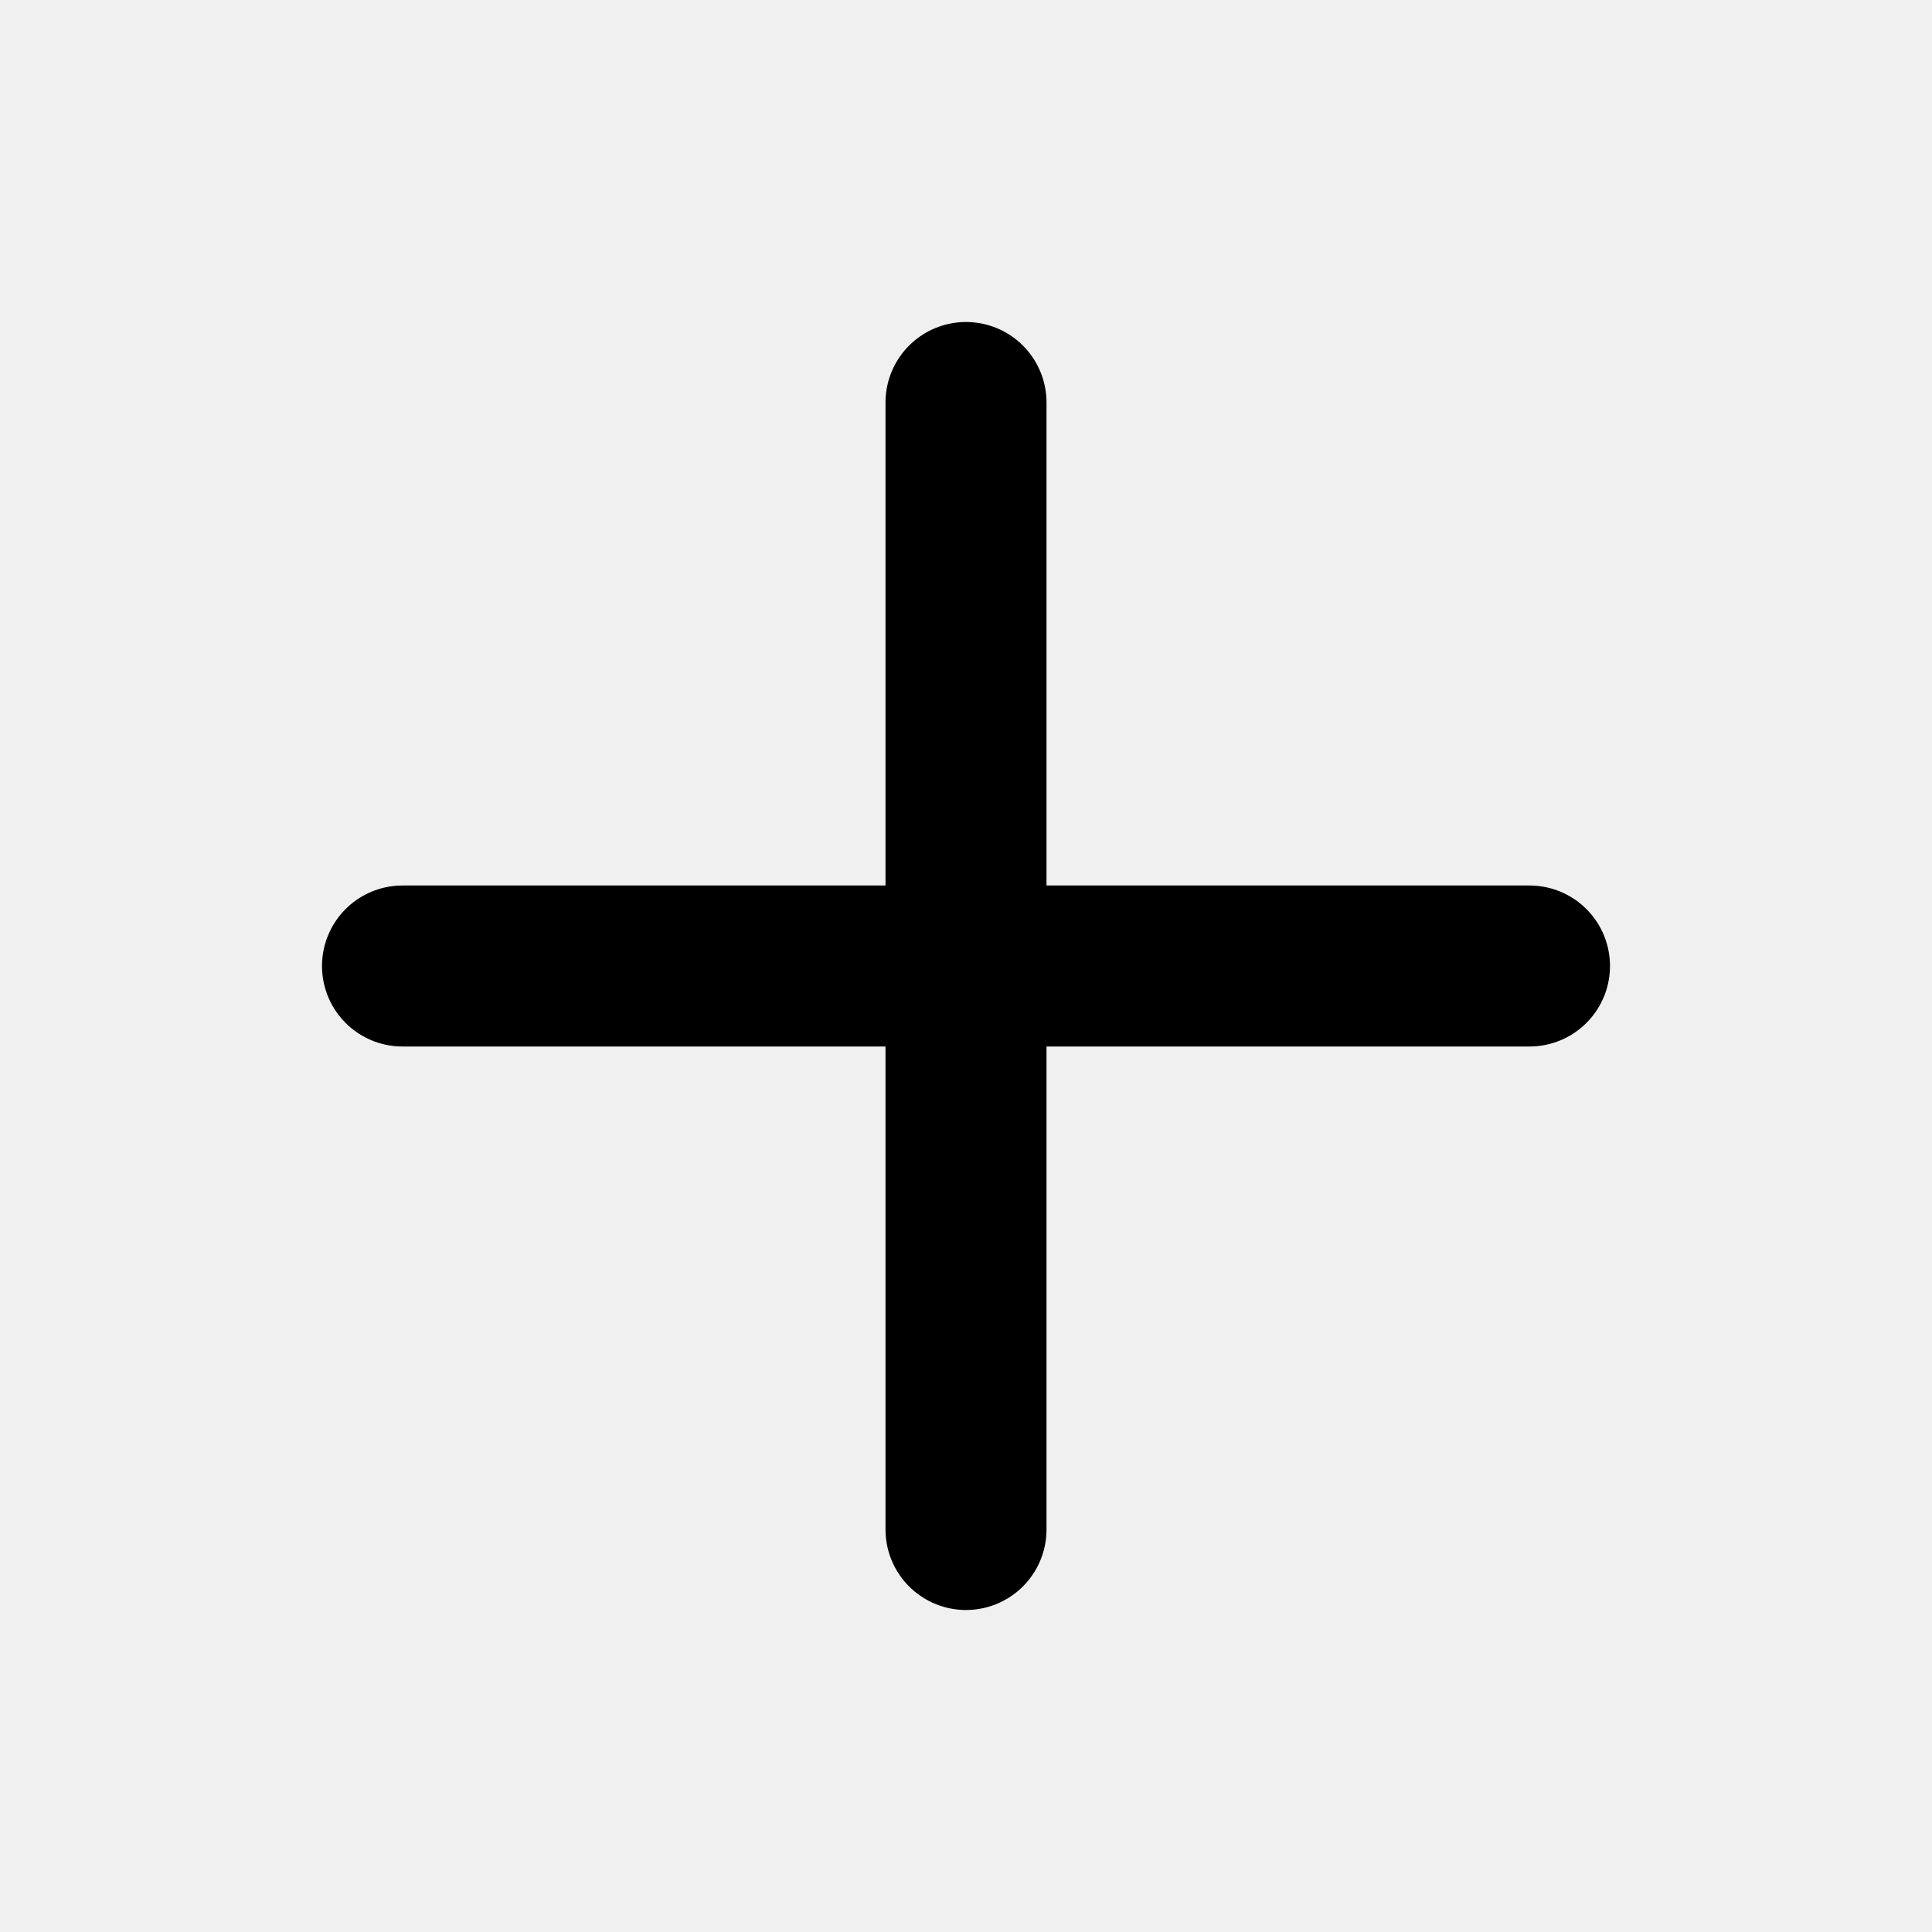
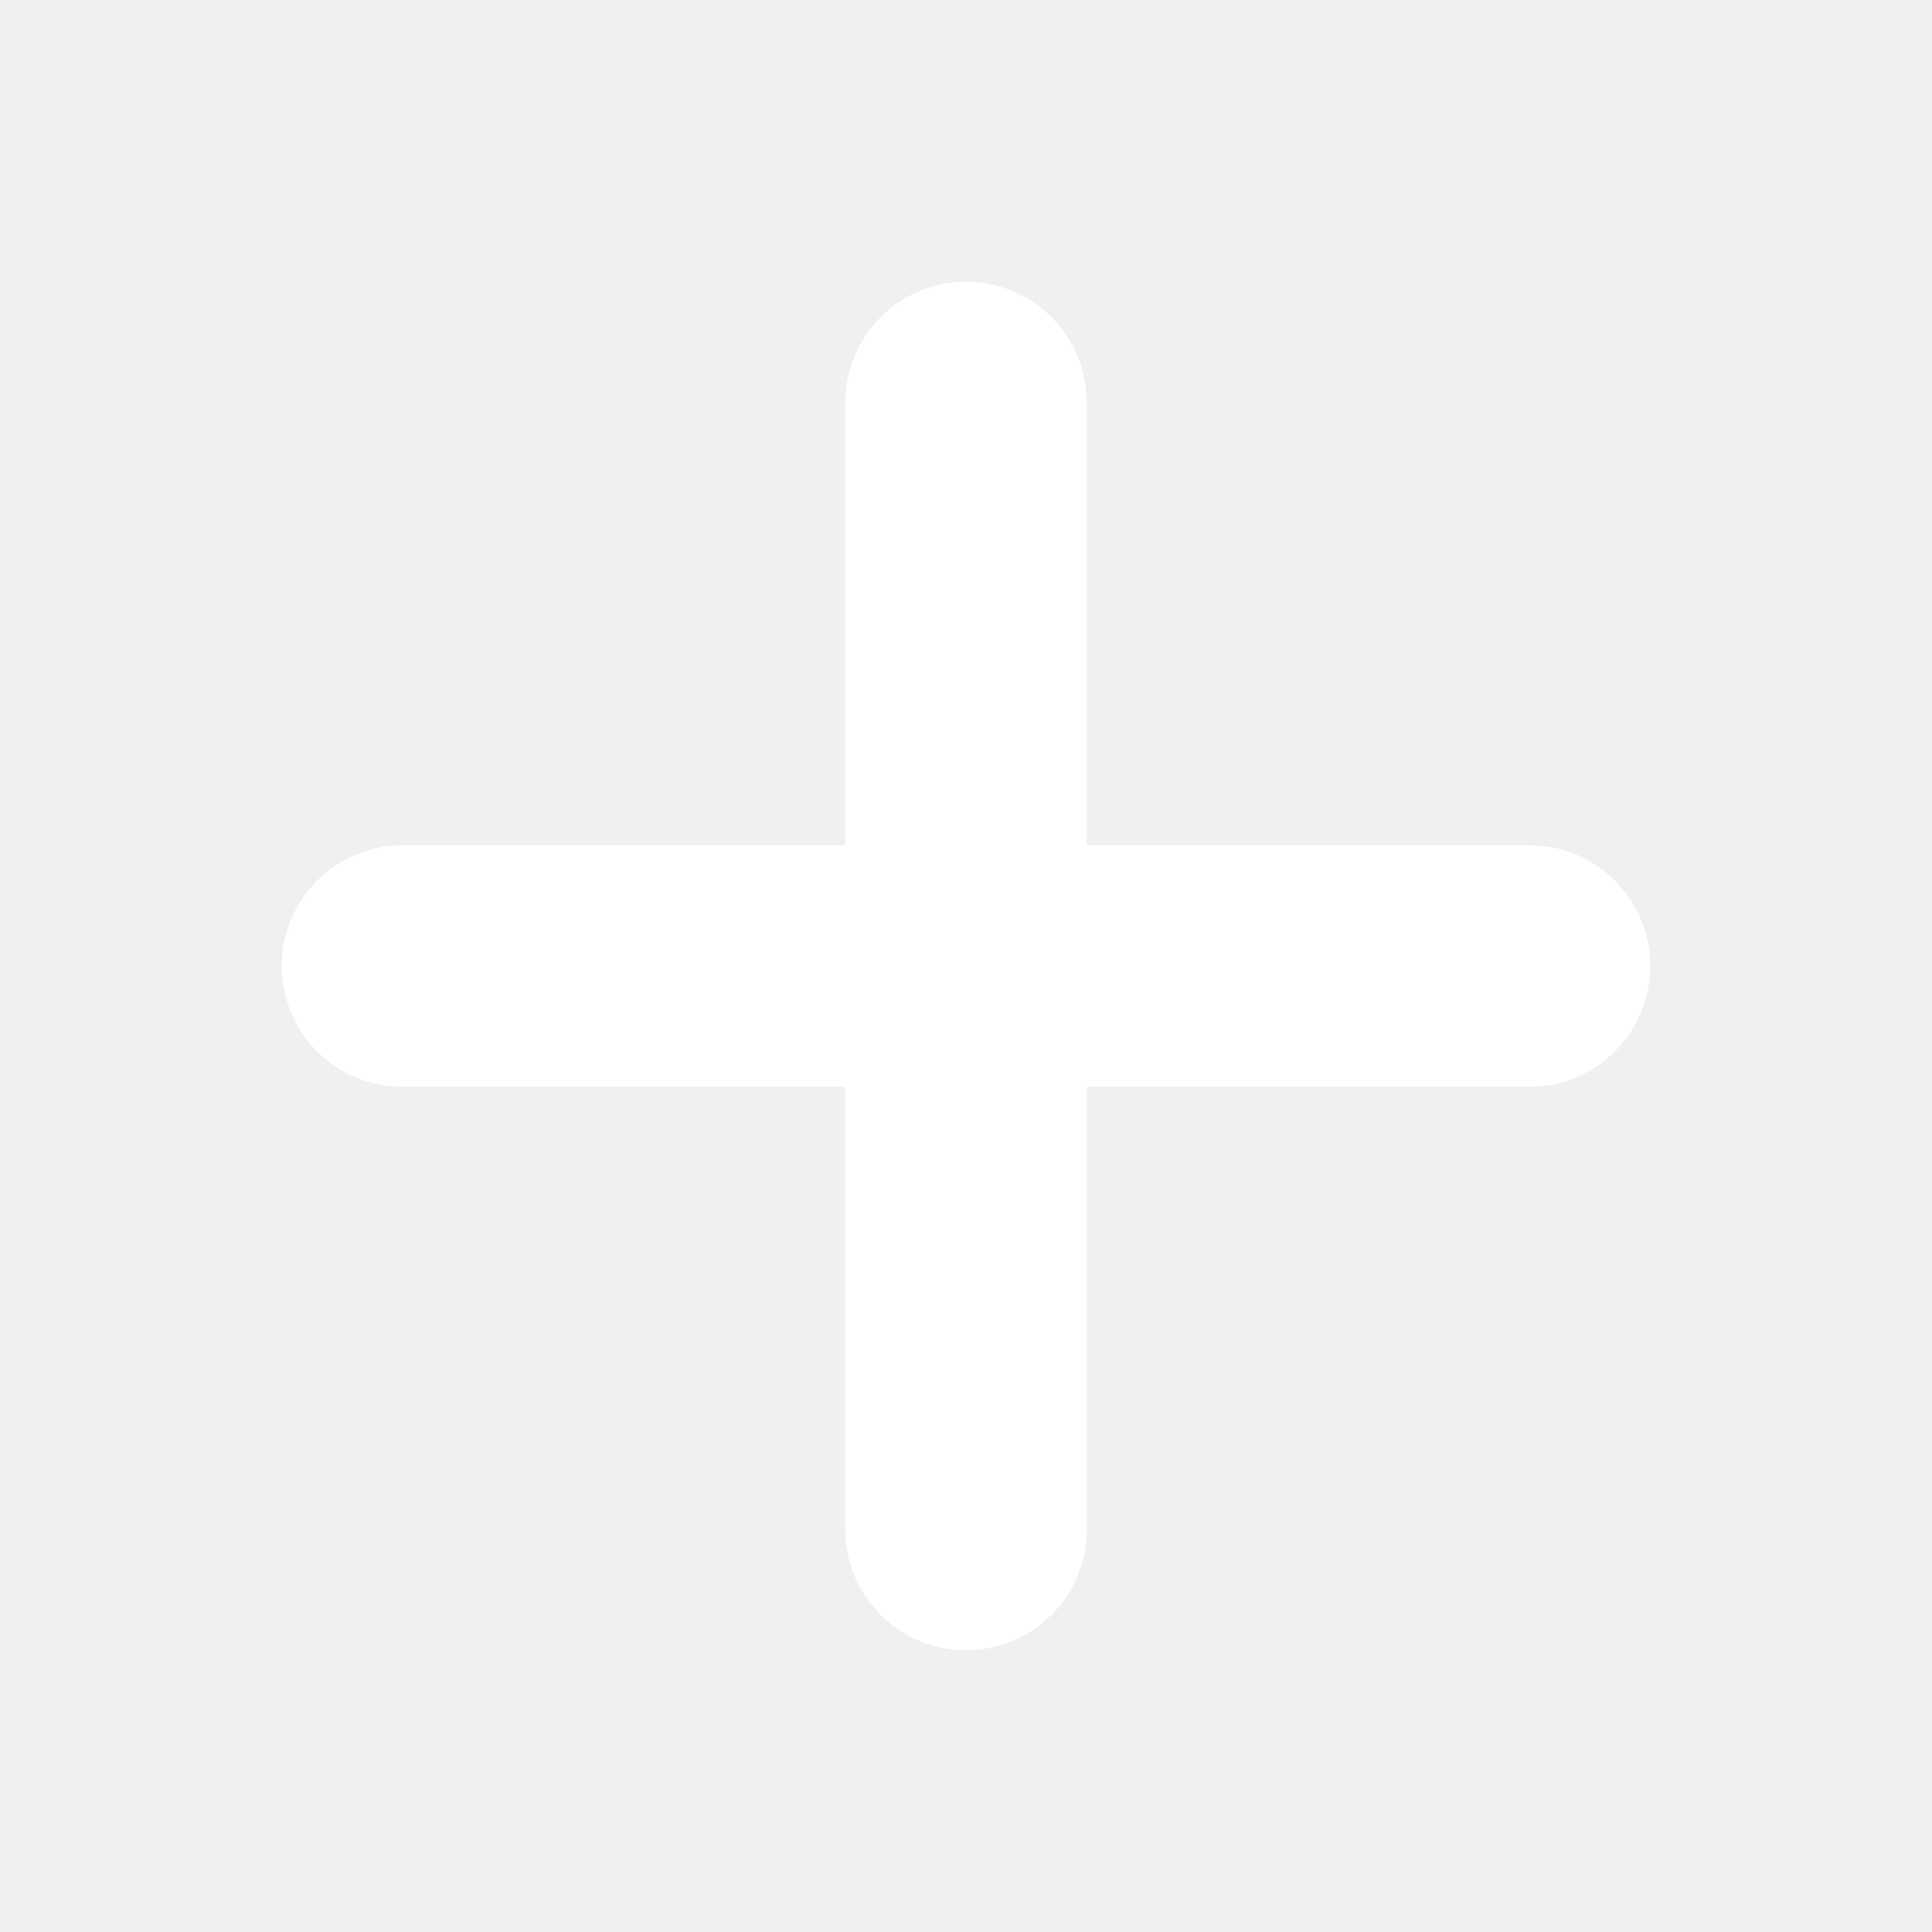
- <svg xmlns="http://www.w3.org/2000/svg" width="24" height="24" viewBox="0 0 24 24" fill="none" stroke="currentColor" stroke-width="2" stroke-linecap="round" stroke-linejoin="round" class="lucide lucide-plus-icon lucide-plus">
+ <svg xmlns="http://www.w3.org/2000/svg" width="24" height="24" viewBox="0 0 24 24" fill="none" stroke="white" stroke-width="3" stroke-linecap="round" stroke-linejoin="round" class="lucide lucide-plus-icon lucide-plus">
  <path d="M5 12h14" />
  <path d="M12 5v14" />
</svg>
